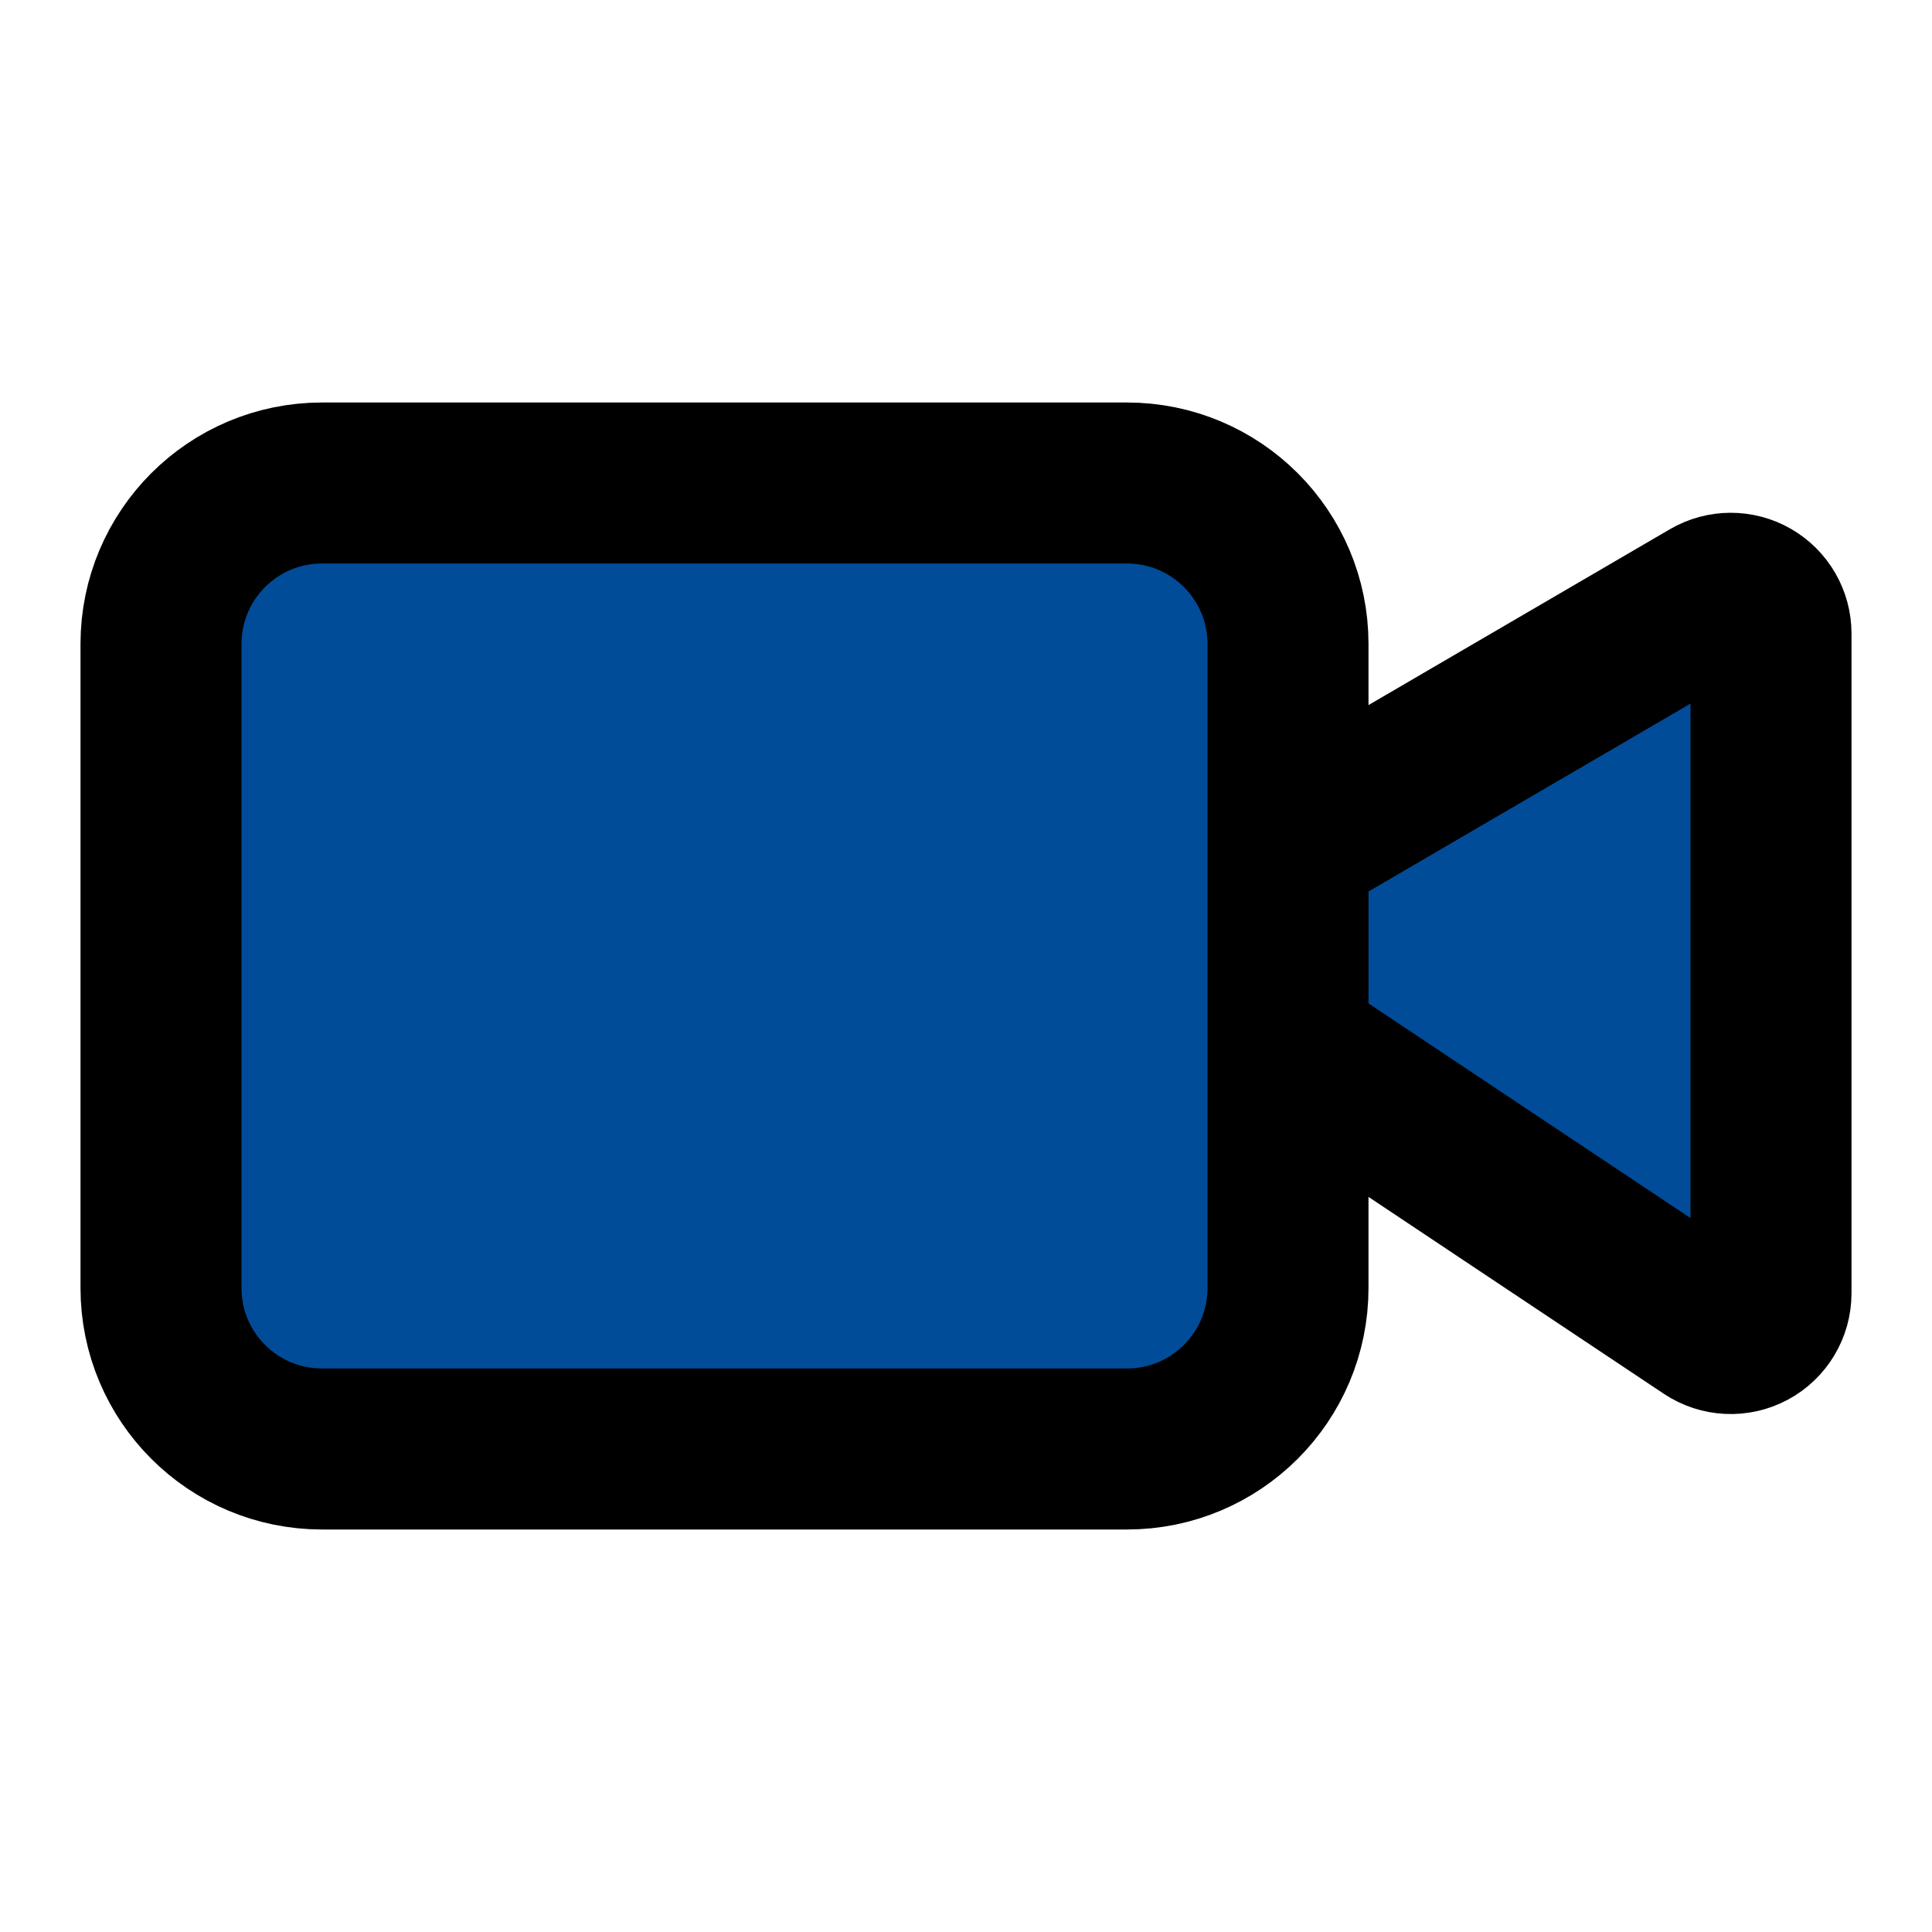
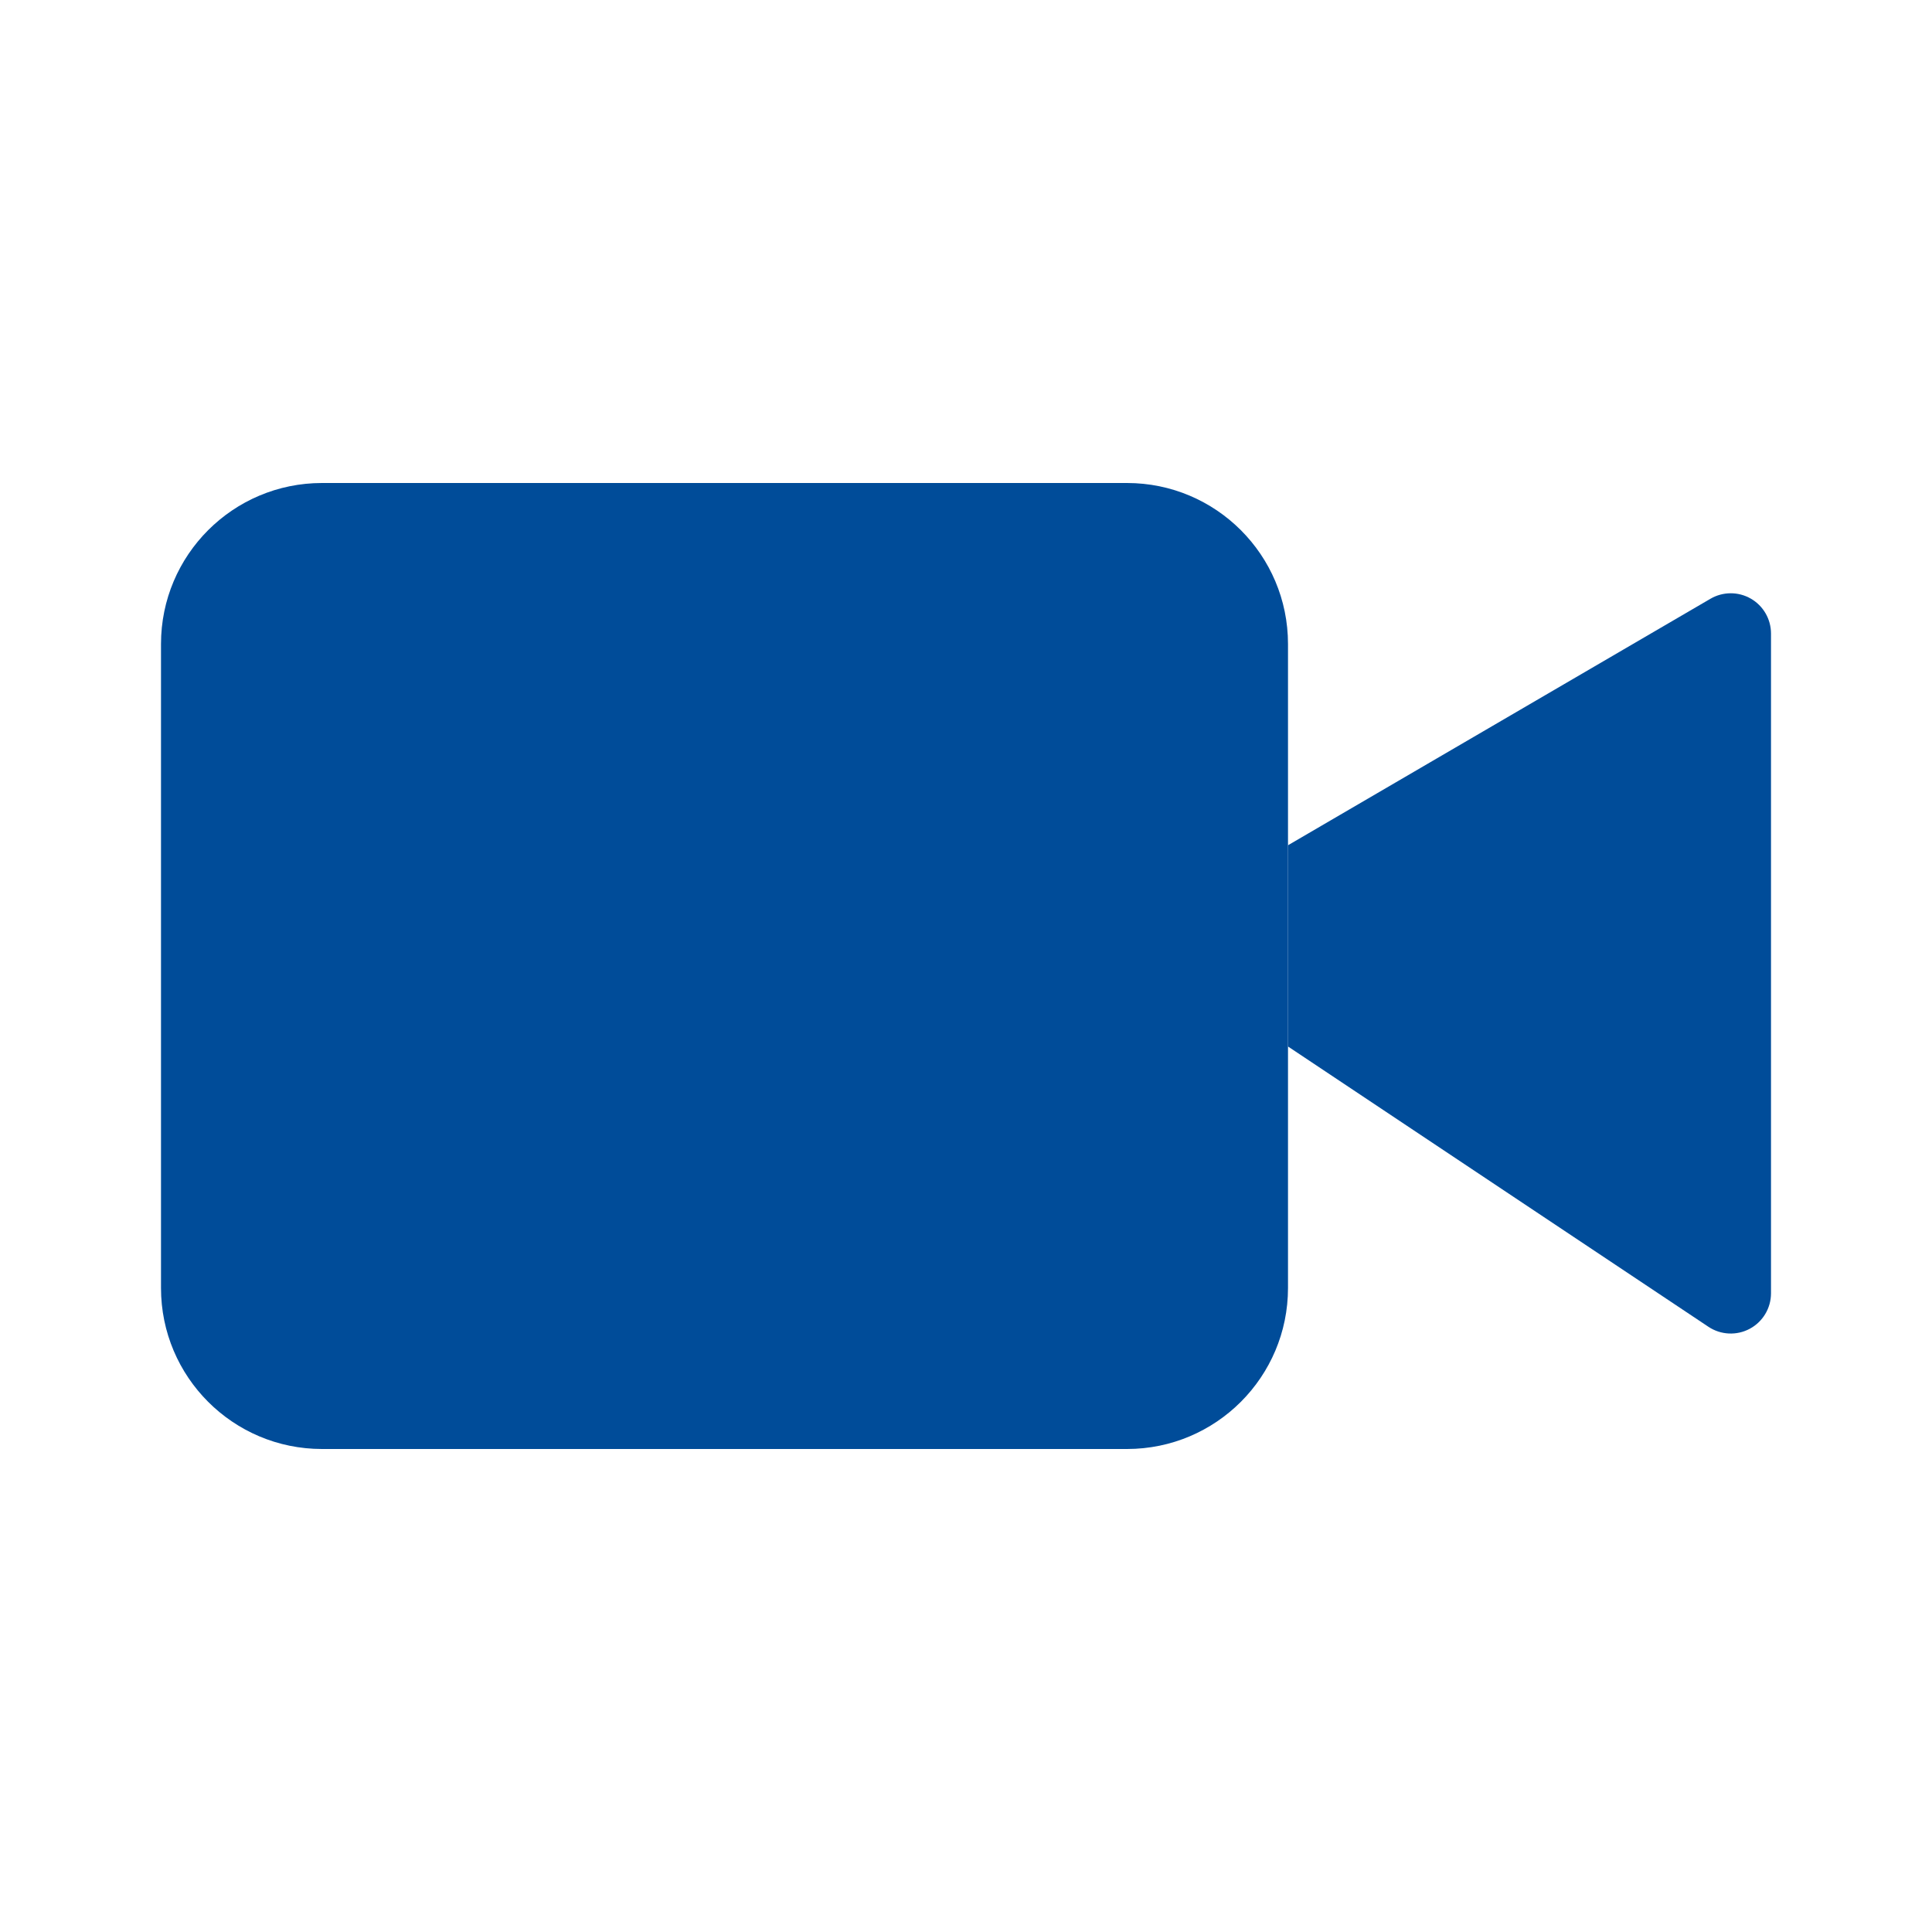
- <svg xmlns="http://www.w3.org/2000/svg" width="24" height="24" viewBox="0 0 24 24" fill="#004c99" stroke="#000" stroke-width="2" stroke-linecap="round" stroke-linejoin="round" class="lucide lucide-video-icon lucide-video">
+ <svg xmlns="http://www.w3.org/2000/svg" width="24" height="24" viewBox="0 0 24 24" fill="#004c99" class="lucide lucide-video-icon lucide-video">
  <path d="m16 13 5.223 3.482a.5.5 0 0 0 .777-.416V7.87a.5.5 0 0 0-.752-.432L16 10.5" />
  <rect x="2" y="6" width="14" height="12" rx="2" />
</svg>
